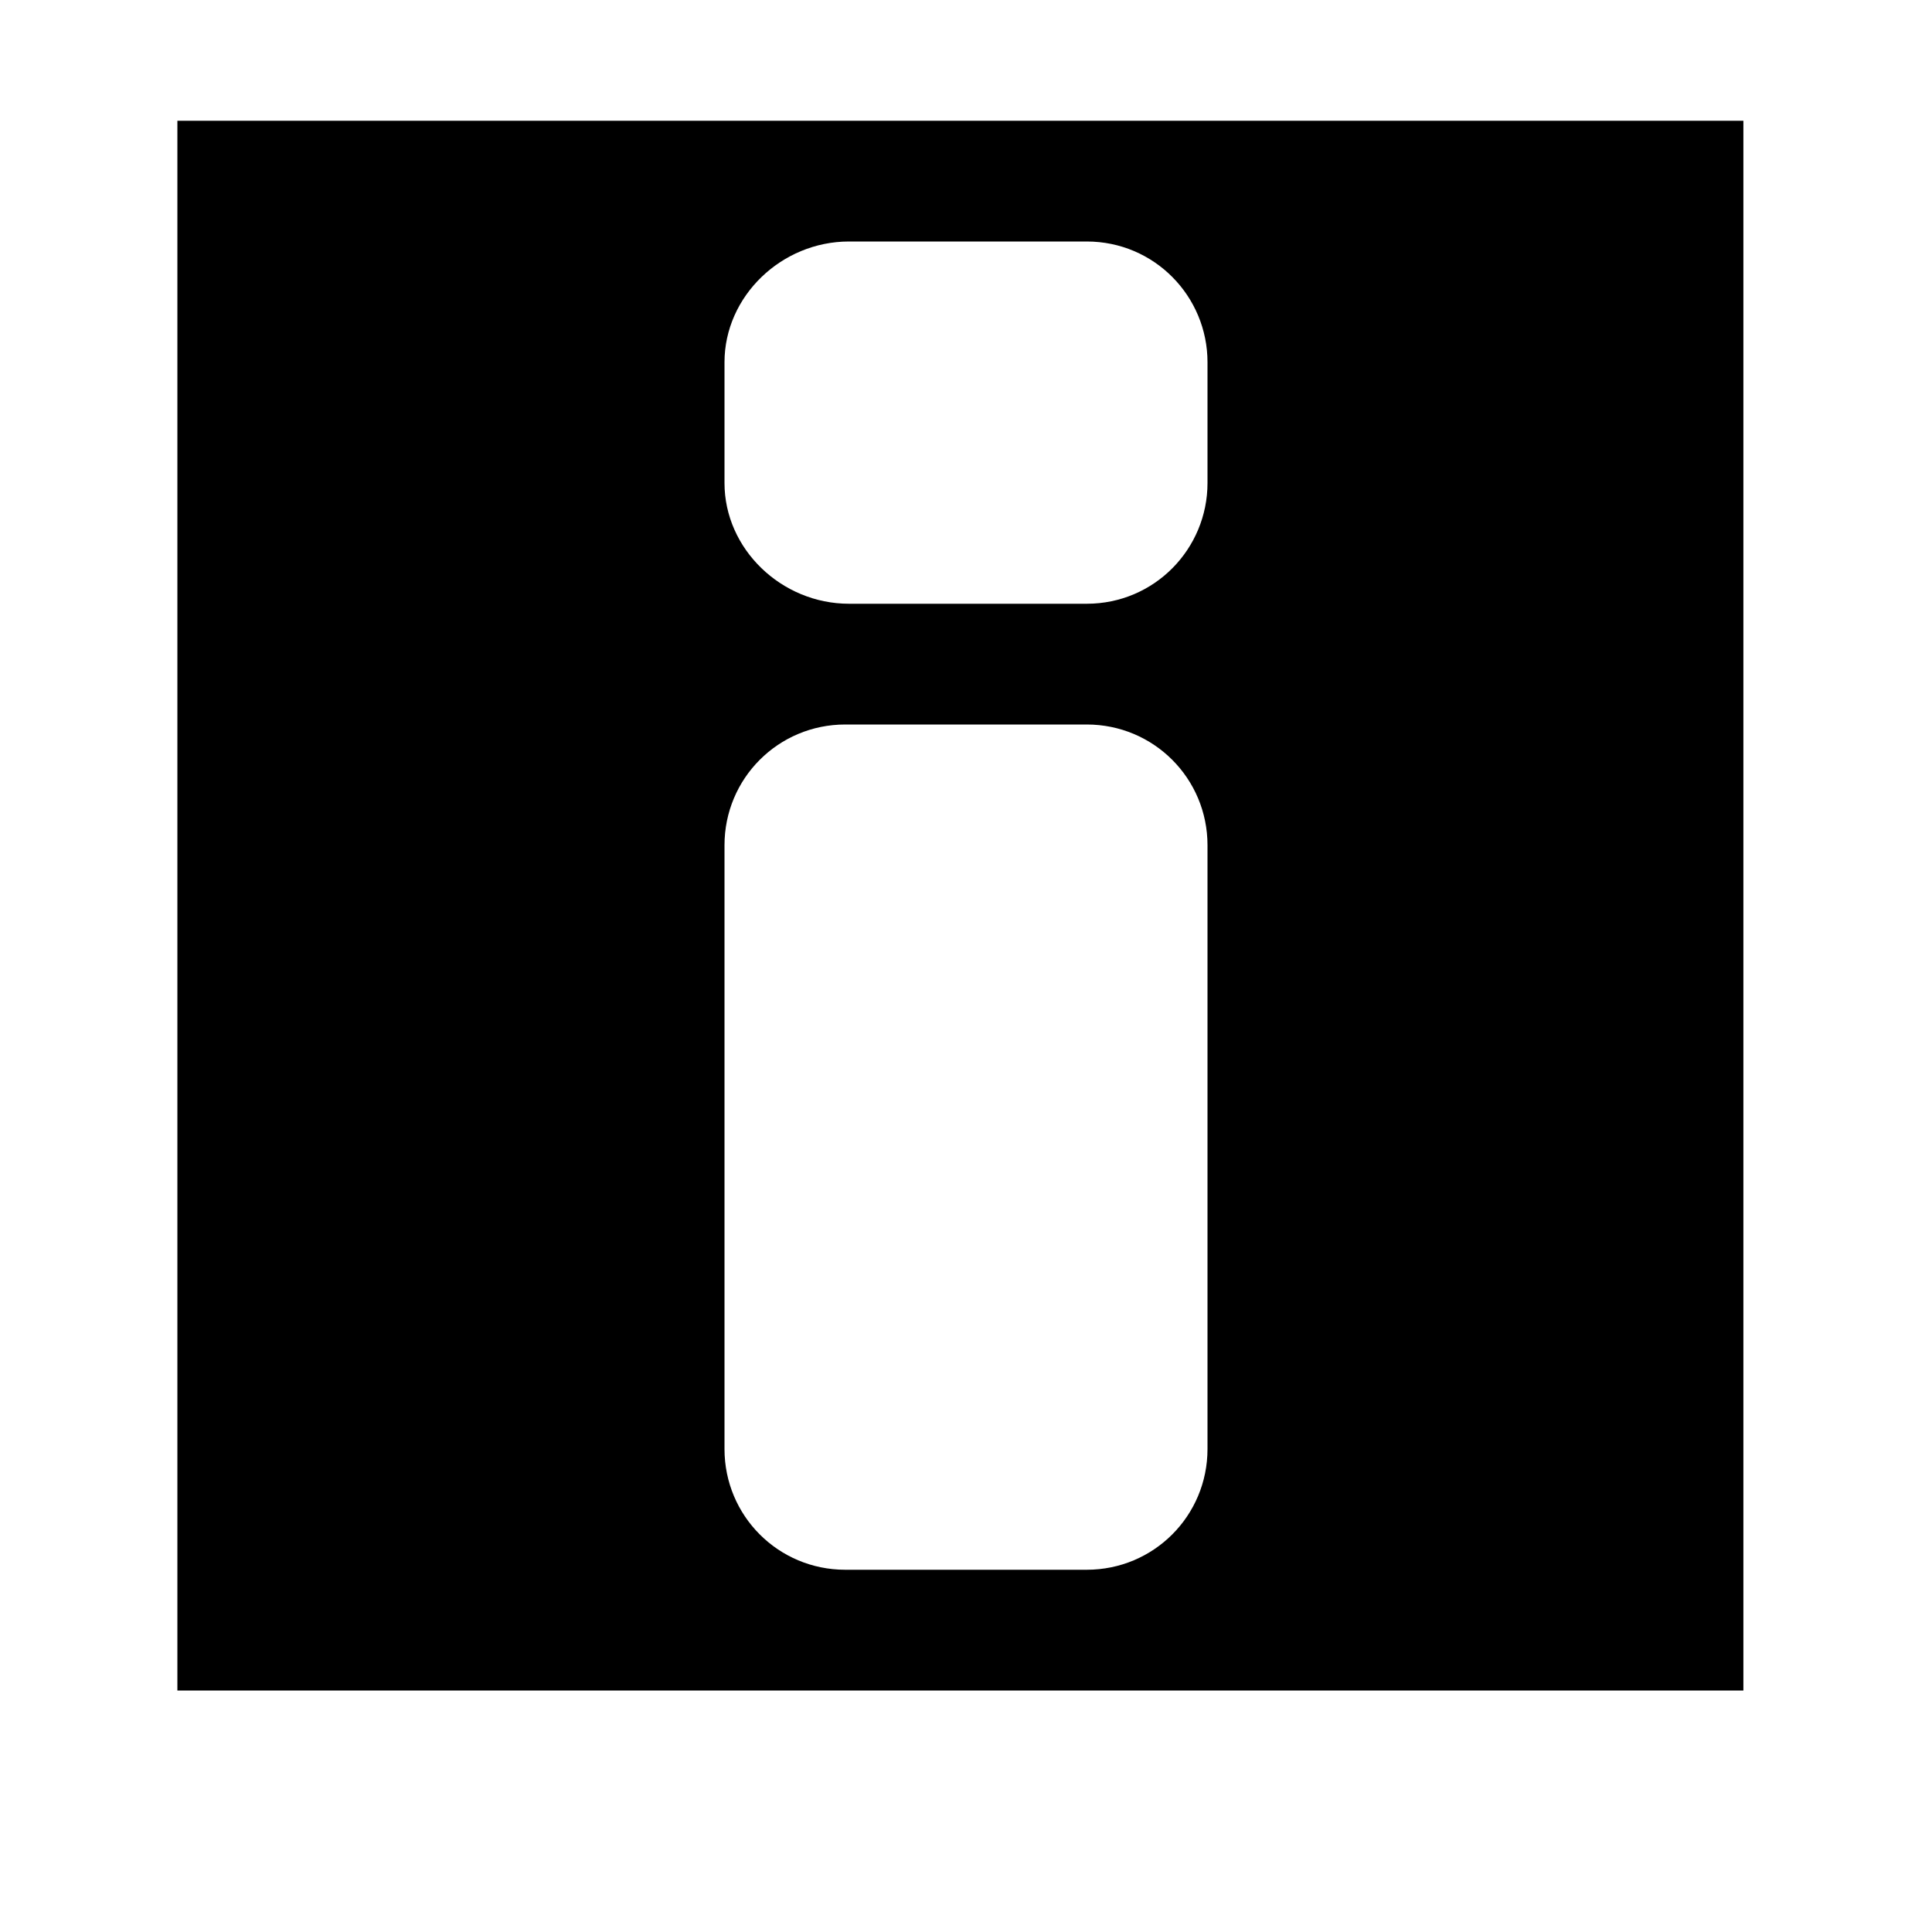
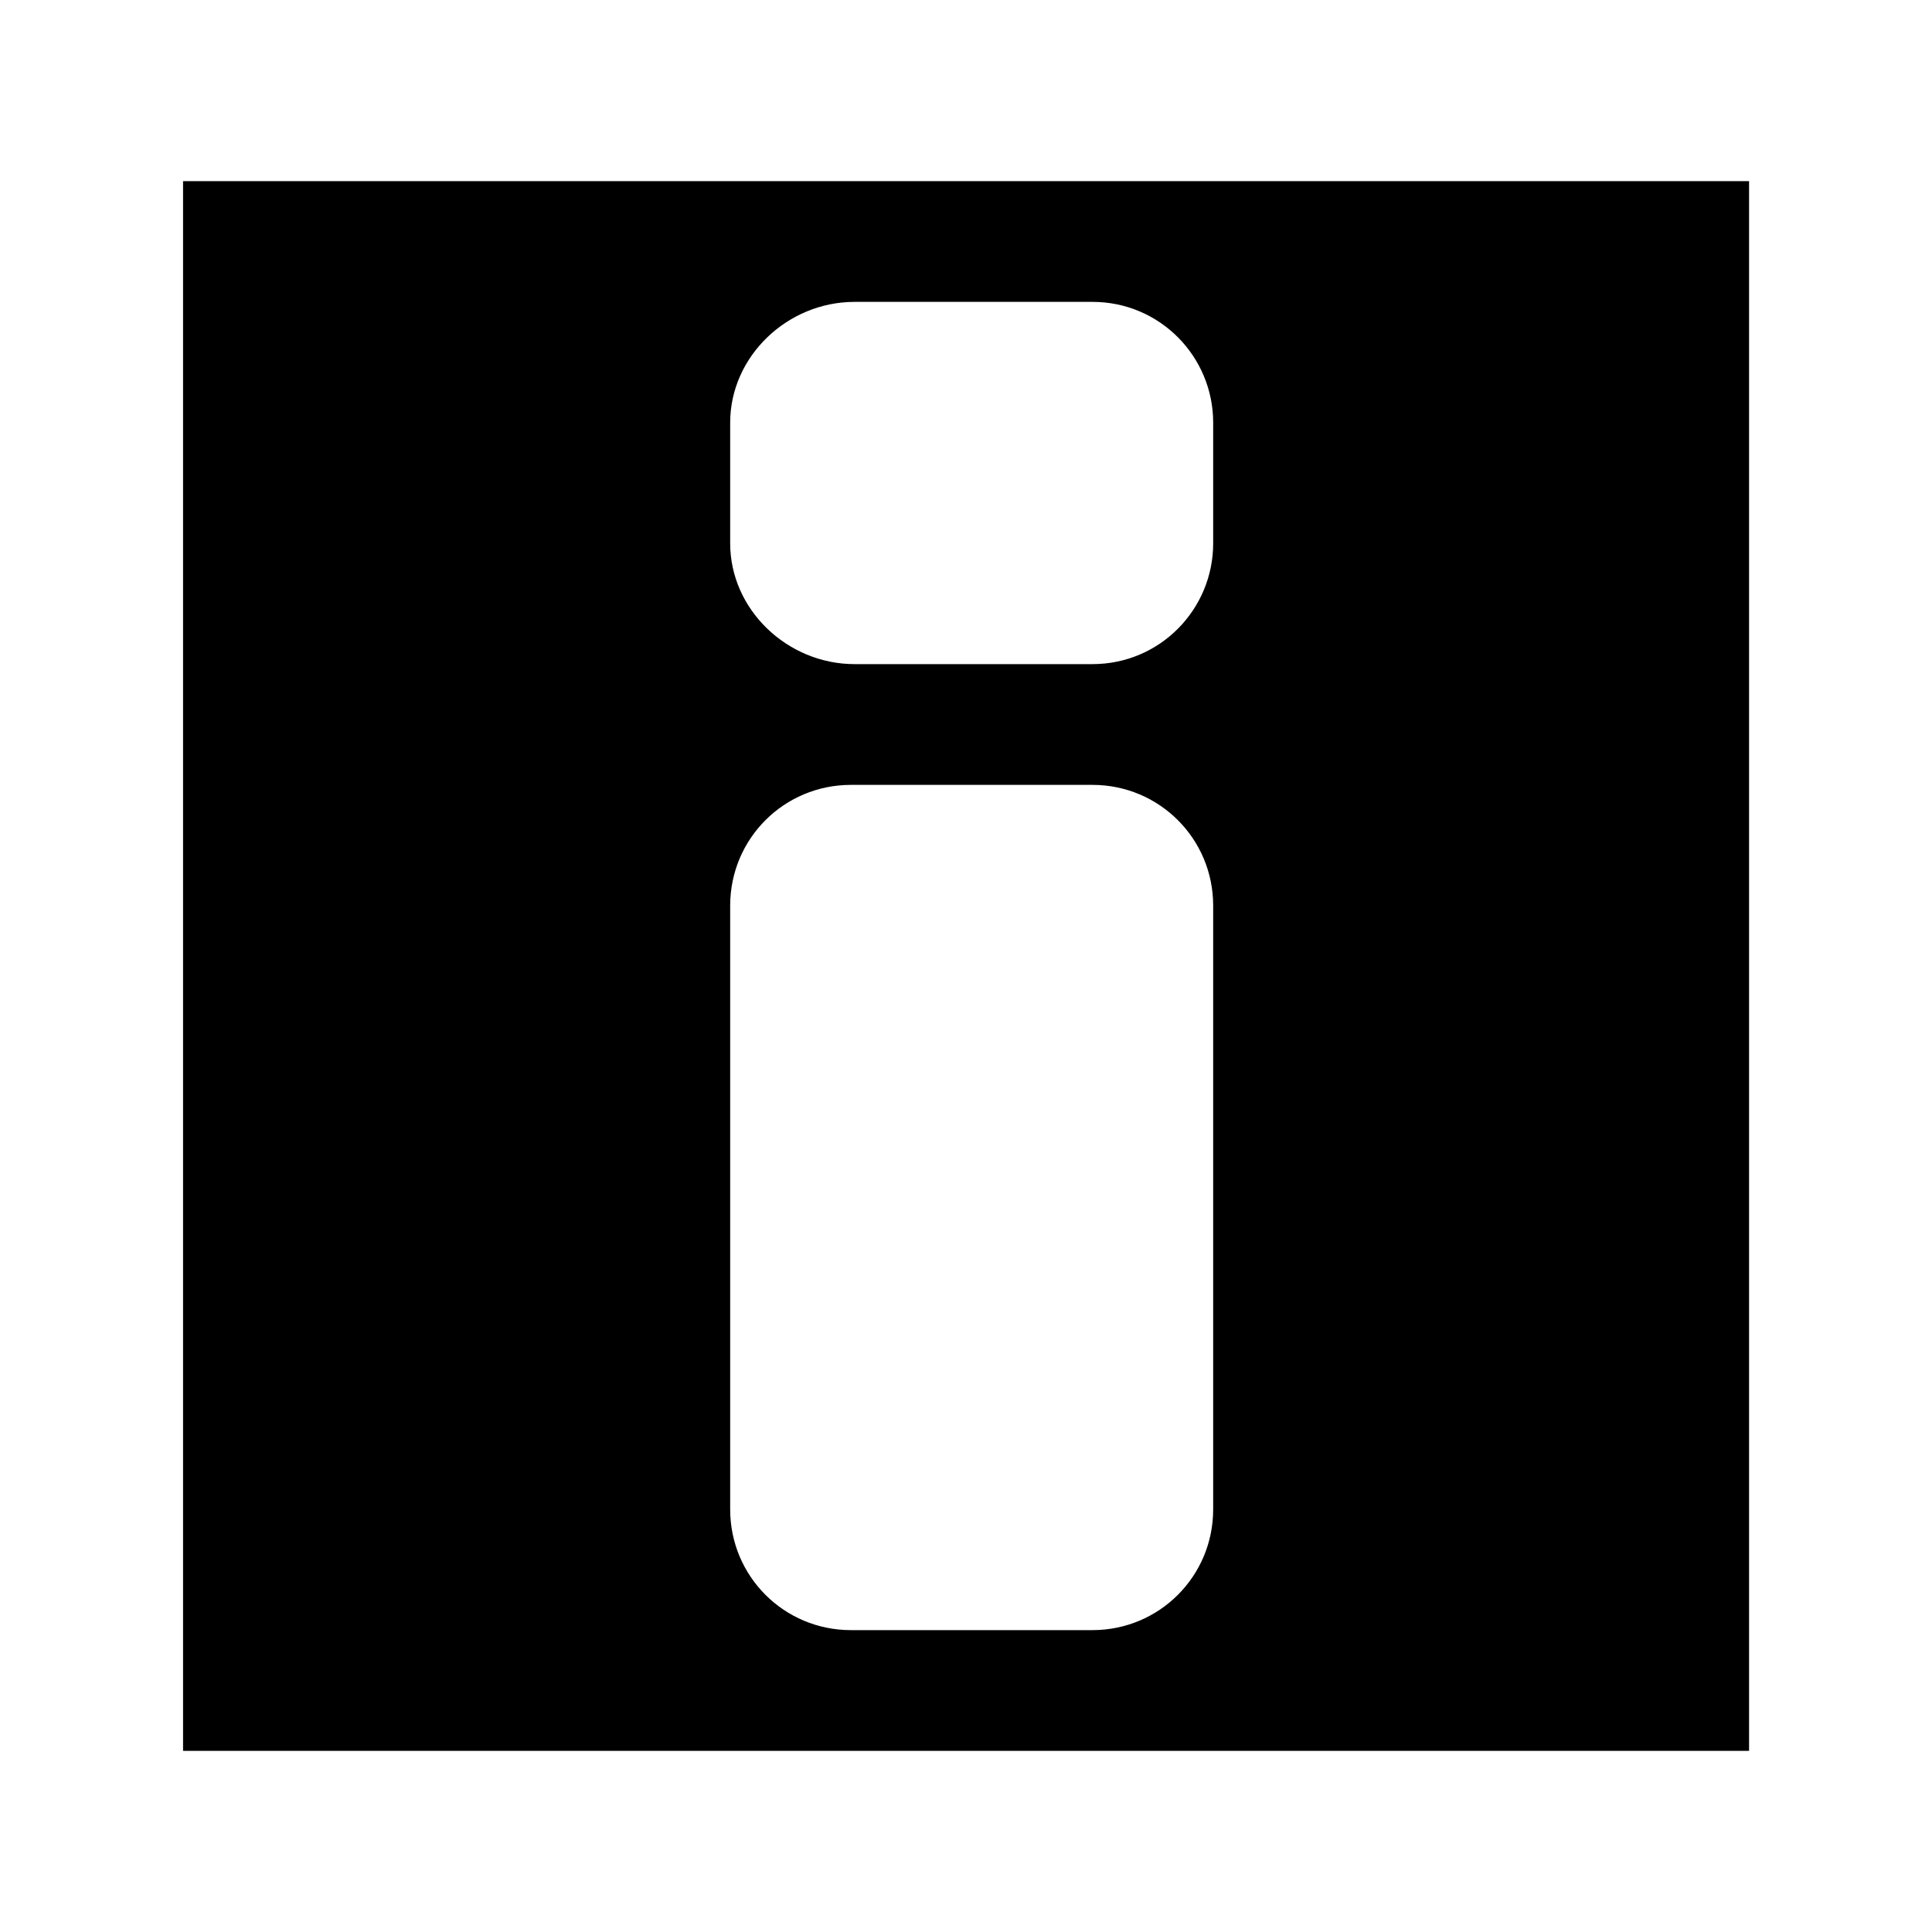
- <svg height="16" width="16" viewBox="0 0 16 16">
-   <path style="color:#000000;fill:#000000;fill-opacity:1;fill-rule:nonzero;stroke:#75507b;stroke-width:0;stroke-linecap:round;stroke-linejoin:round;stroke-miterlimit:4;stroke-opacity:1;stroke-dasharray:none;stroke-dashoffset:0;marker:none;visibility:visible;display:inline;overflow:visible;enable-background:accumulate" d="M 1.469 1 L 1.469 14 L 14.438 14 L 14.438 1 L 1.469 1 z M 7.031 2 L 9 2 C 9.56 2 10 2.454 10 3 L 10 4 C 10 4.546 9.56 5 9 5 L 7.031 5 C 6.471 5 6 4.546 6 4 L 6 3 C 6 2.454 6.471 2 7.031 2 z M 7 6 L 9 6 C 9.554 6 10 6.446 10 7 L 10 12 C 10 12.554 9.554 13 9 13 L 7 13 C 6.446 13 6 12.554 6 12 L 6 7 C 6 6.446 6.446 6 7 6 z " />
+ <svg xmlns="http://www.w3.org/2000/svg" height="16" width="16" viewBox="0 0 16 16" version="1.1" id="svg1">
+   <defs id="defs1" />
+   <path style="color:#000000;display:inline;overflow:visible;visibility:visible;fill:#000000;fill-opacity:1;fill-rule:nonzero;stroke:#75507b;stroke-width:0;stroke-linecap:round;stroke-linejoin:round;stroke-miterlimit:4;stroke-dasharray:none;stroke-dashoffset:0;stroke-opacity:1;marker:none;enable-background:accumulate" d="m 1.516,1.5 v 13 h 12.969 v -13 z m 5.562,1 h 1.969 c 0.56,0 1,0.454 1,1 v 1 c 0,0.546 -0.44,1 -1,1 h -1.969 c -0.56,0 -1.031,-0.454 -1.031,-1 v -1 c 0,-0.546 0.471,-1 1.031,-1 z m -0.031,4 h 2 c 0.554,0 1,0.446 1,1 v 5 c 0,0.554 -0.446,1 -1,1 h -2 c -0.554,0 -1,-0.446 -1,-1 v -5 c 0,-0.554 0.446,-1 1,-1 z" id="path1" />
</svg>
